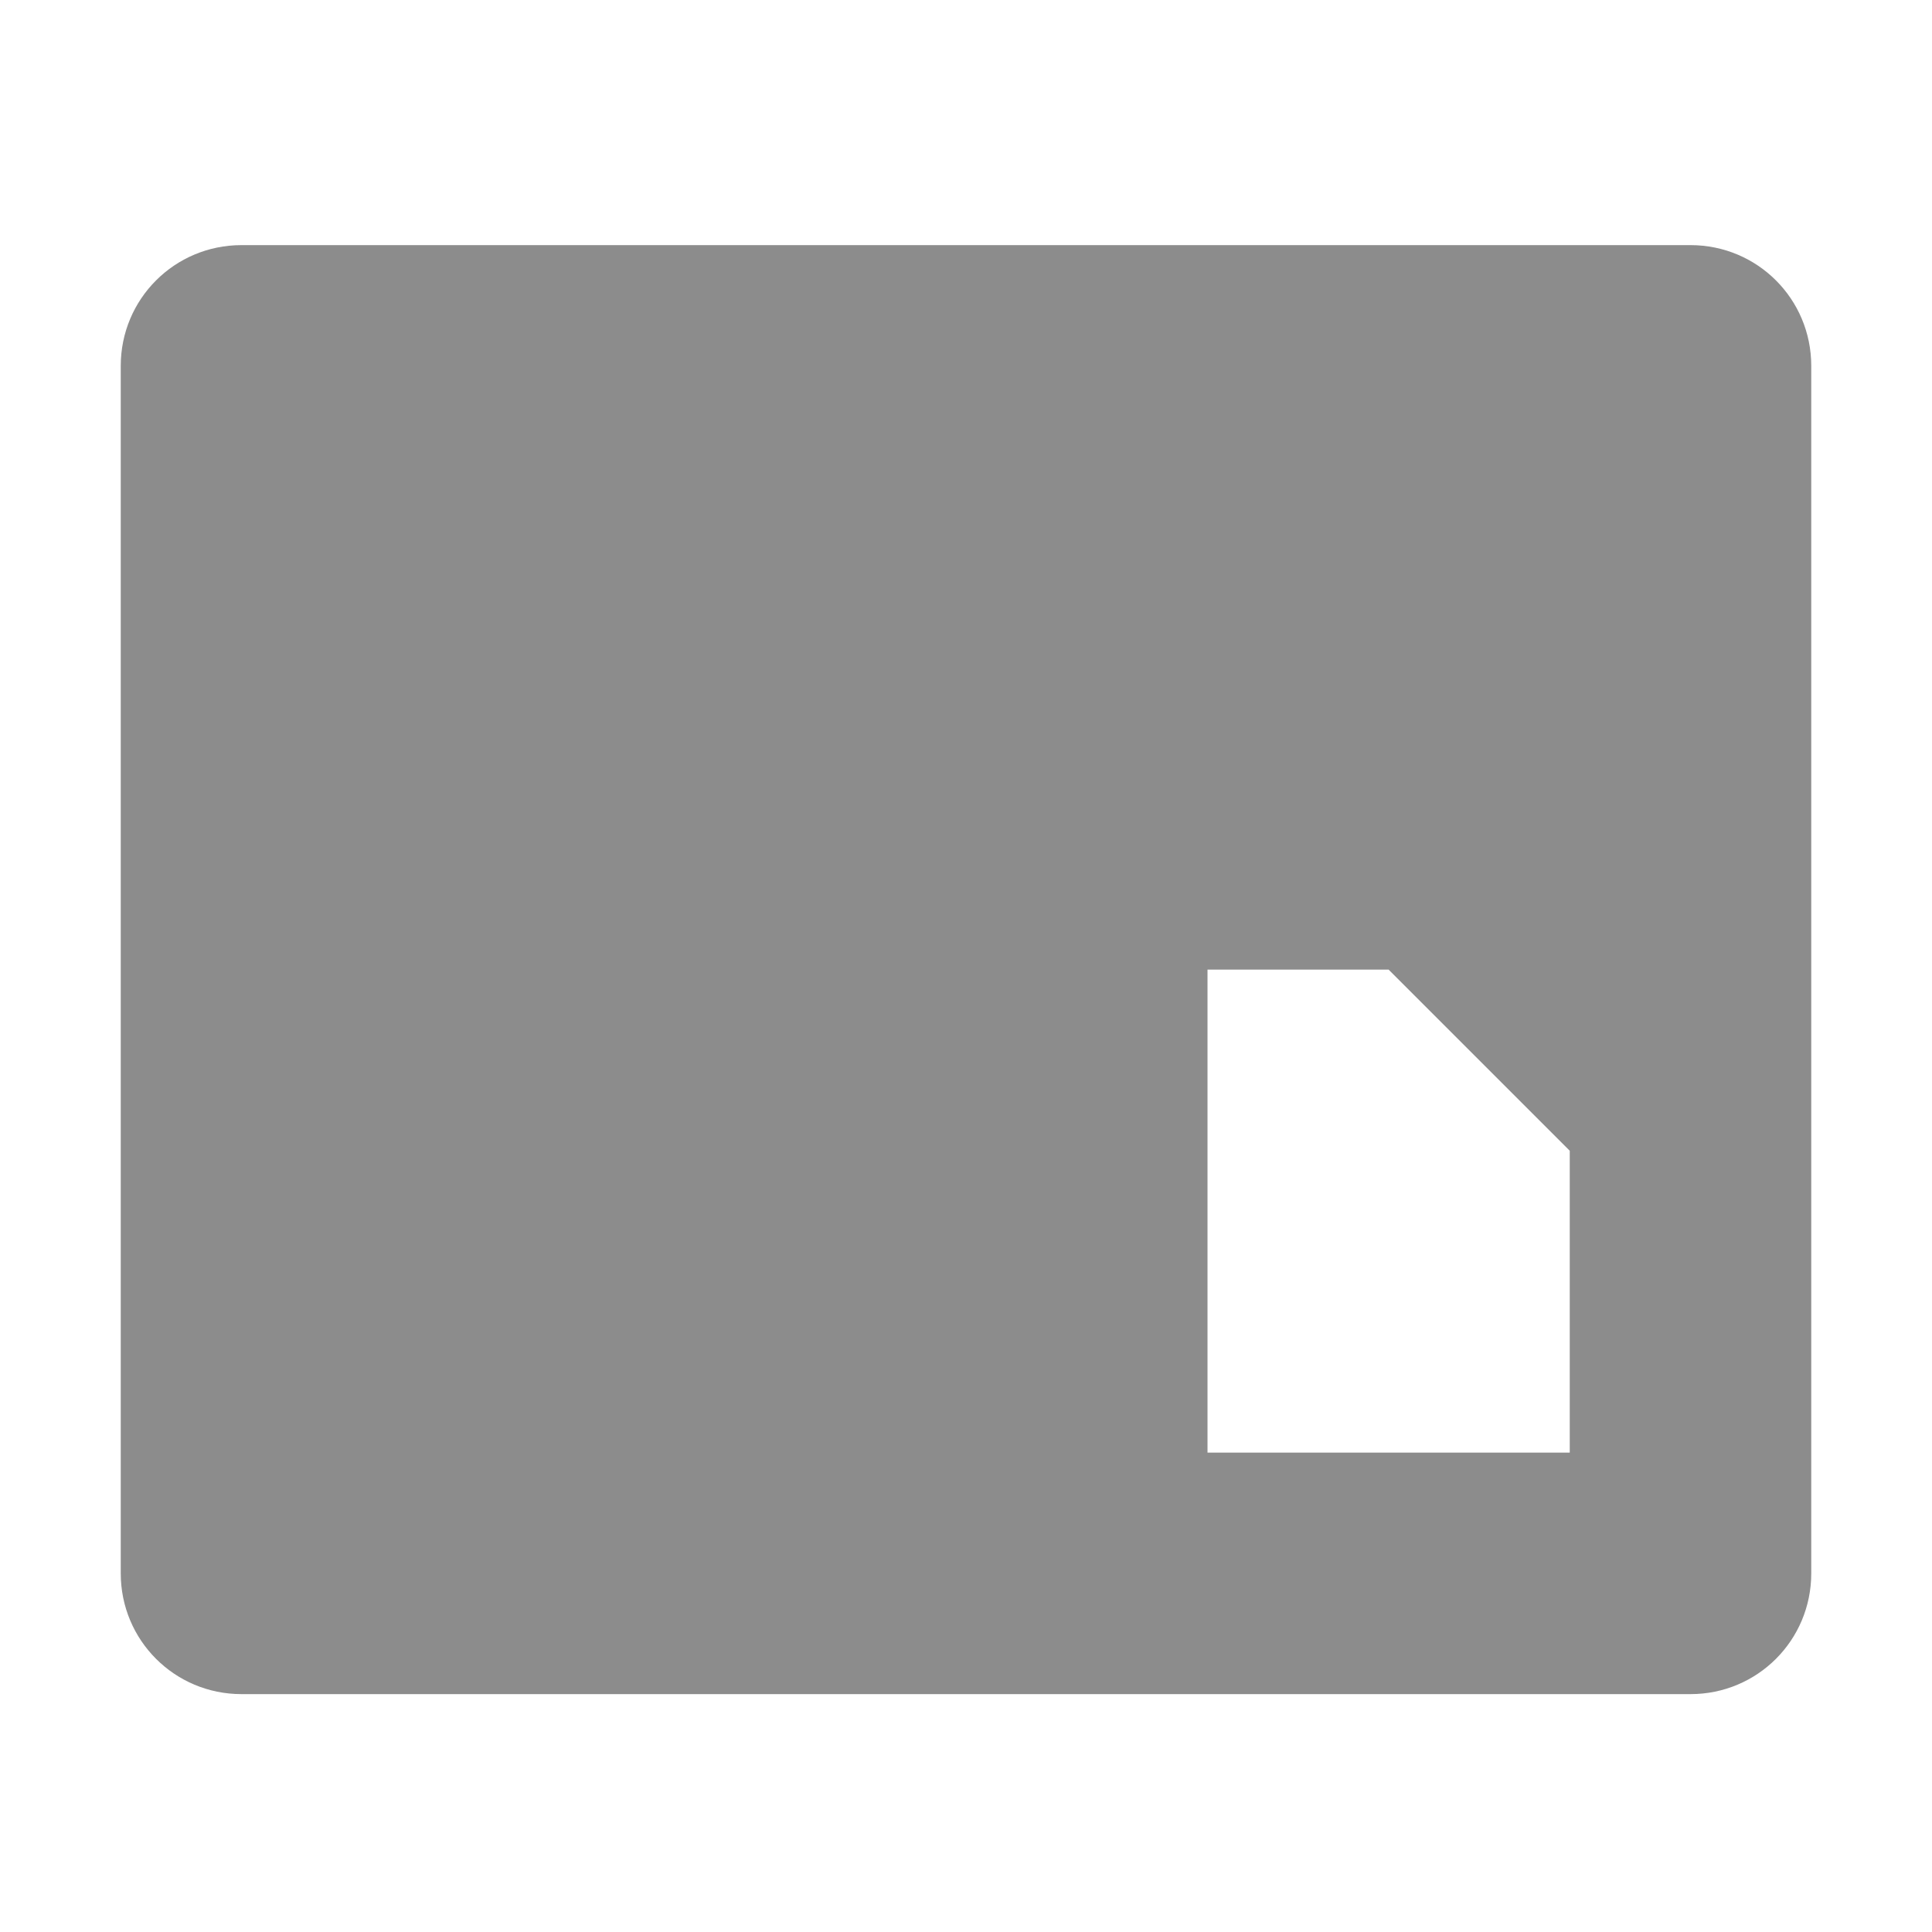
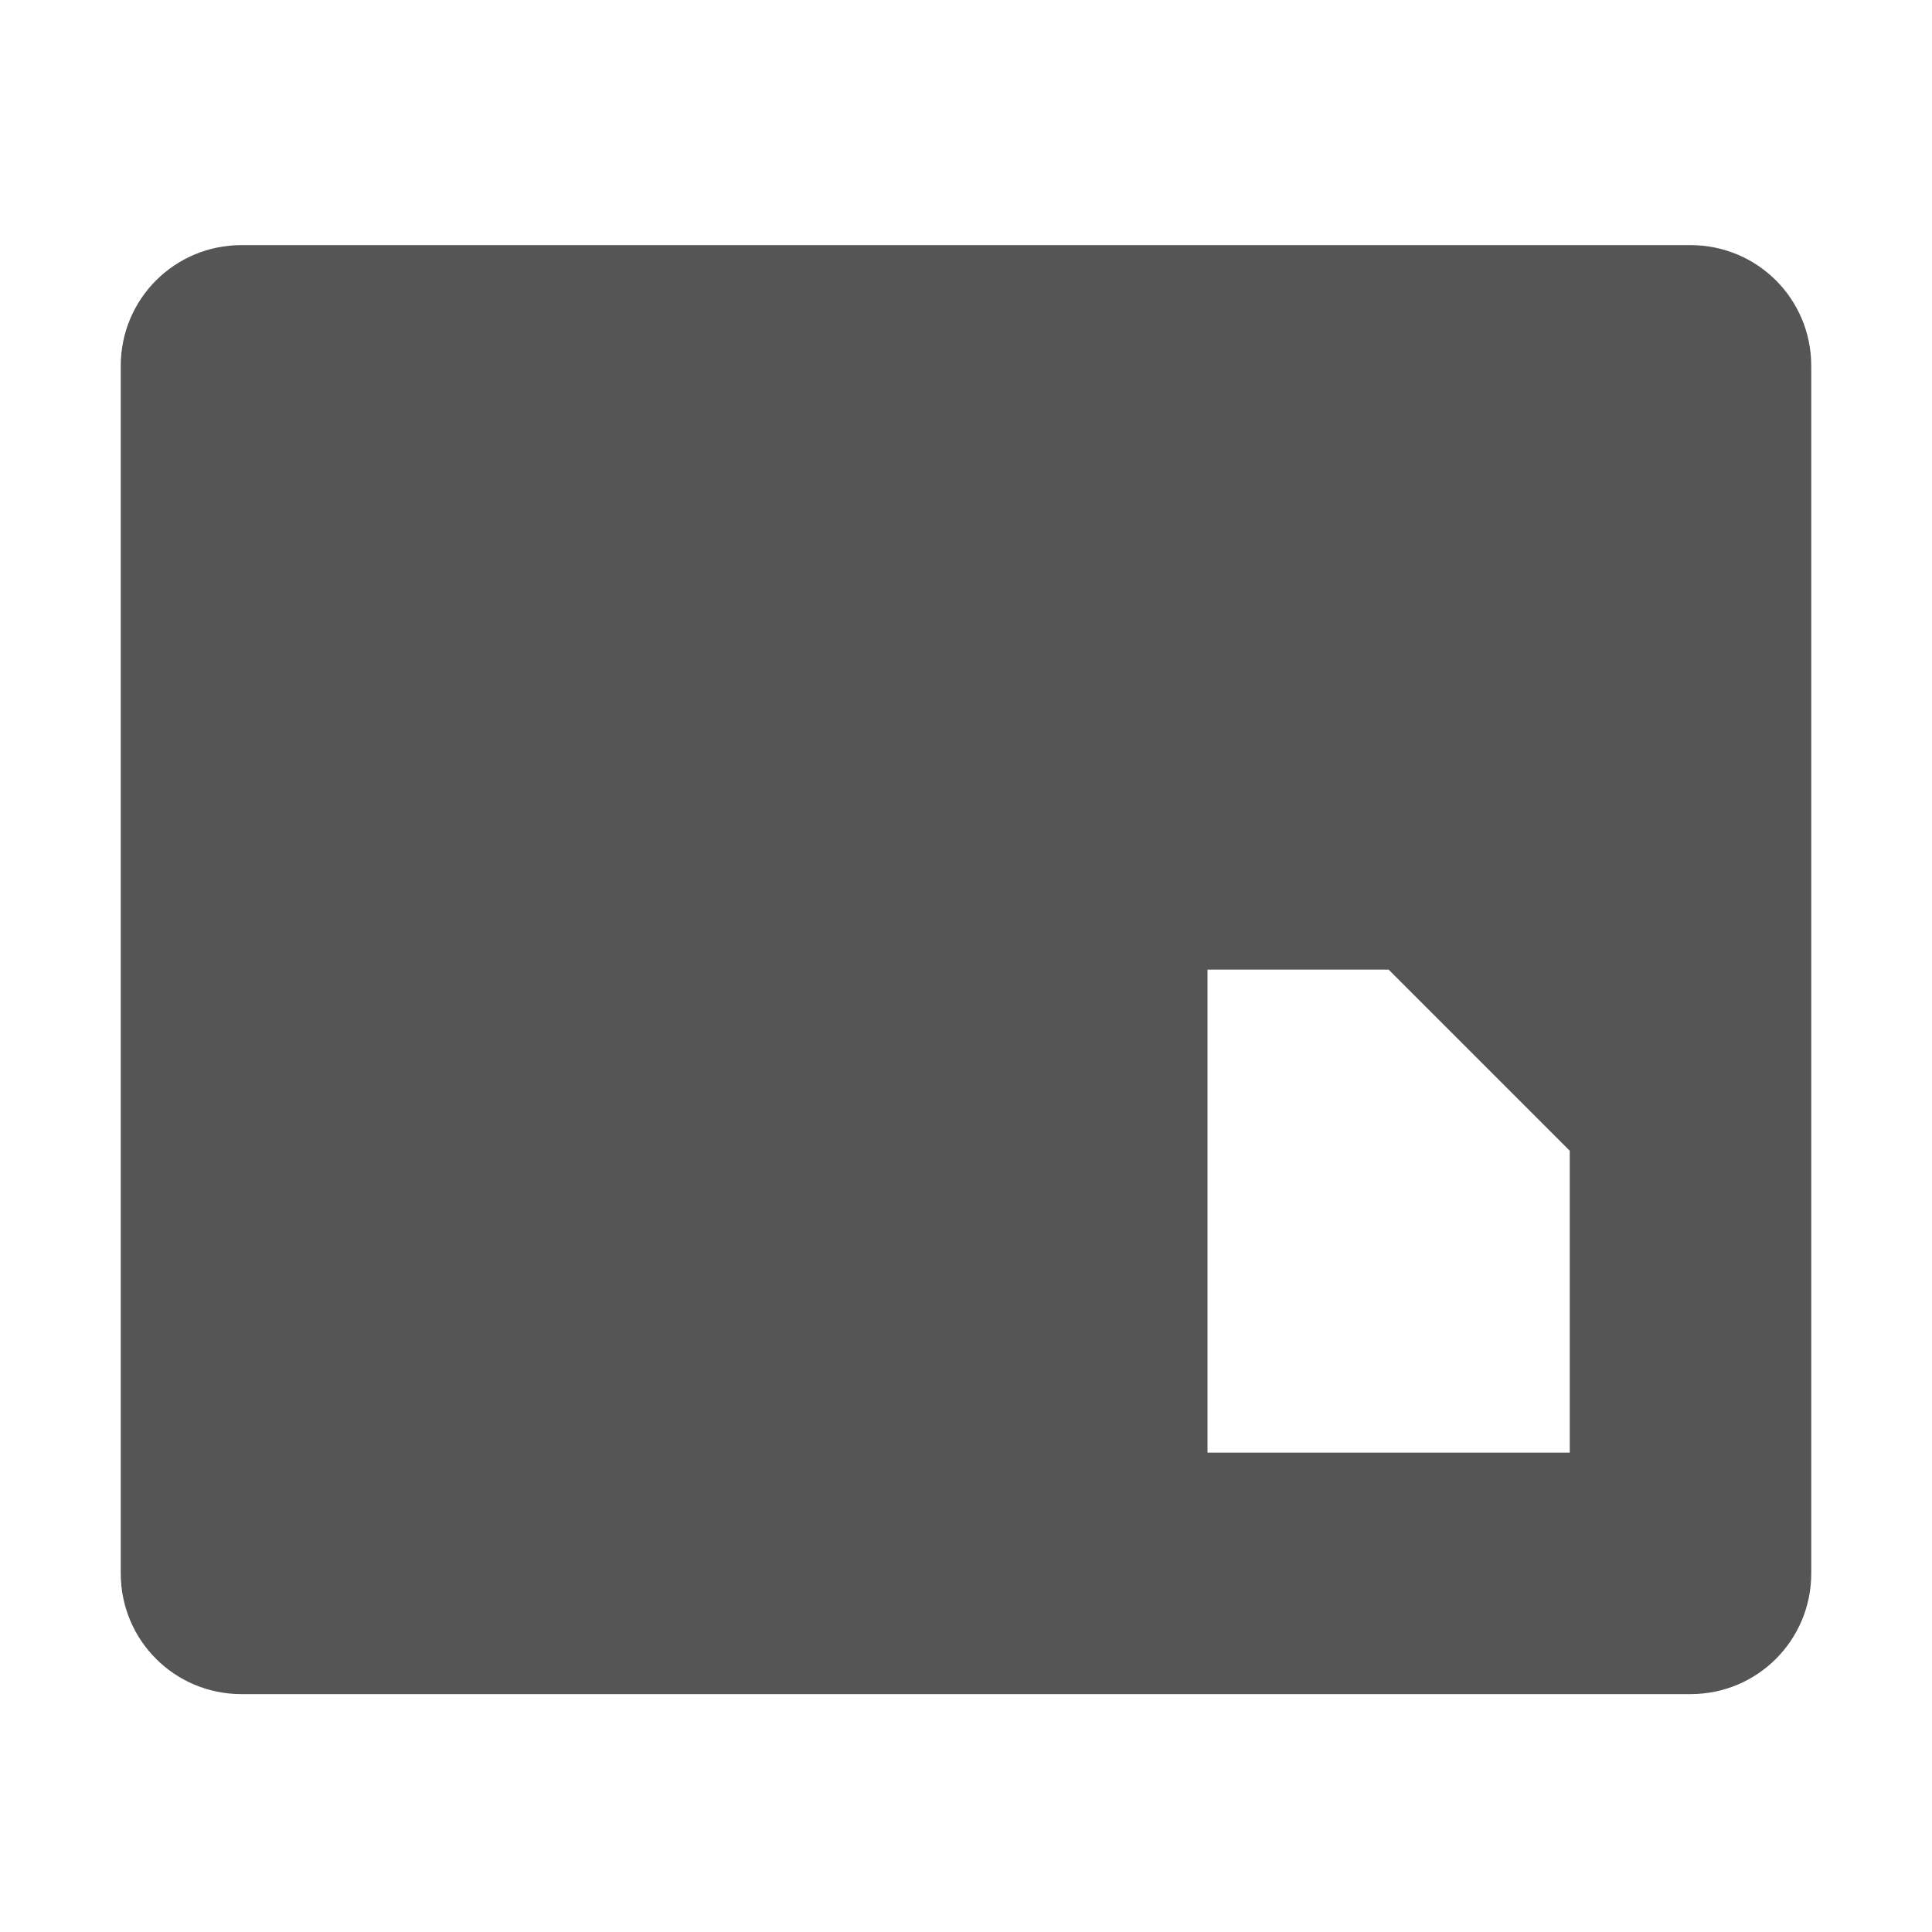
<svg xmlns="http://www.w3.org/2000/svg" id="svg7384" style="enable-background:new" height="16" width="16" version="1.1">
  <defs id="defs7386">
    <filter id="filter7554" color-interpolation-filters="sRGB">
      <feBlend id="feBlend7556" in2="BackgroundImage" mode="darken" />
    </filter>
  </defs>
-   <g id="layer1" transform="translate(-487 -186.97)" style="fill:#8c8c8c;fill-opacity:1">
-     <path id="rect8476-5" style="fill:#8c8c8c;fill-opacity:1" d="m488 200c0 0.554 0.446 1 1 1h12c0.554 0 1-0.446 1-1v-10c0-0.554-0.446-1-1-1h-12c-0.554 0-1 0.446-1 1zm9-1v-4h1.5l1.5 1.5v2.5z" />
+   <g id="layer1" transform="translate(-487 -186.97)">
+     <path id="rect8476-5" style="fill:#555" d="m488 200c0 0.554 0.446 1 1 1h12c0.554 0 1-0.446 1-1v-10c0-0.554-0.446-1-1-1h-12c-0.554 0-1 0.446-1 1zm9-1v-4h1.5l1.5 1.5v2.5z" />
  </g>
</svg>
